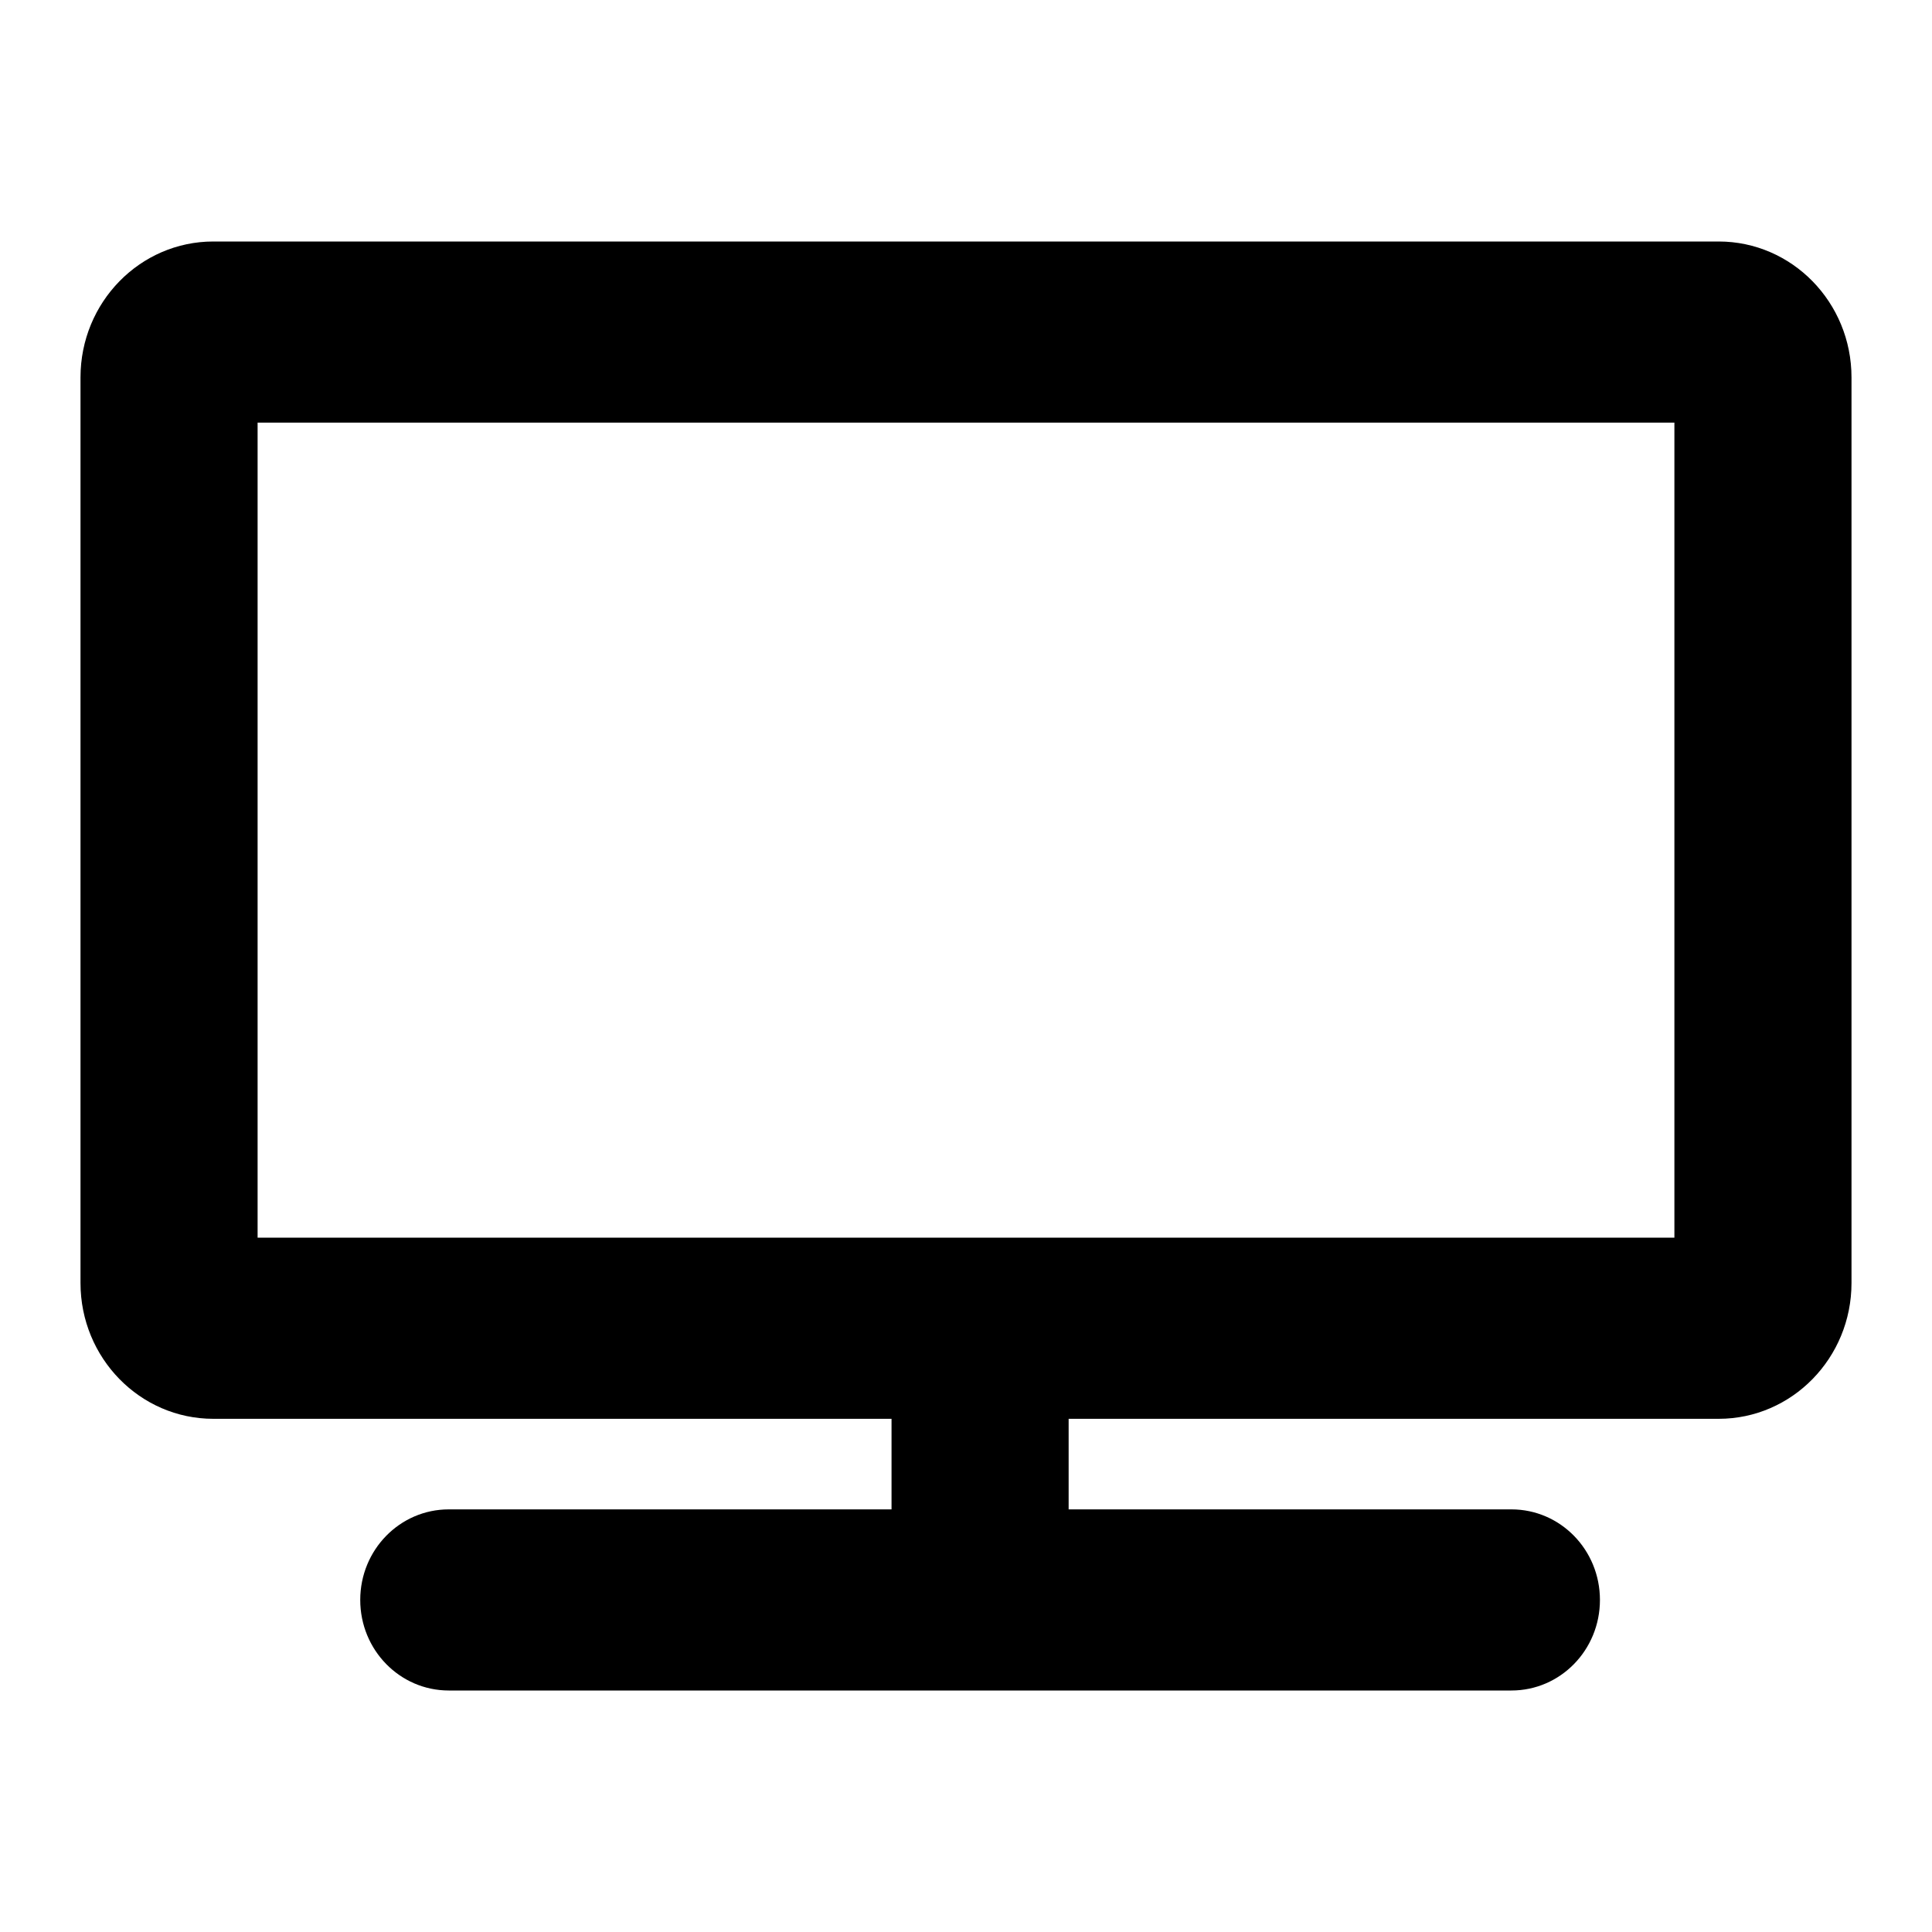
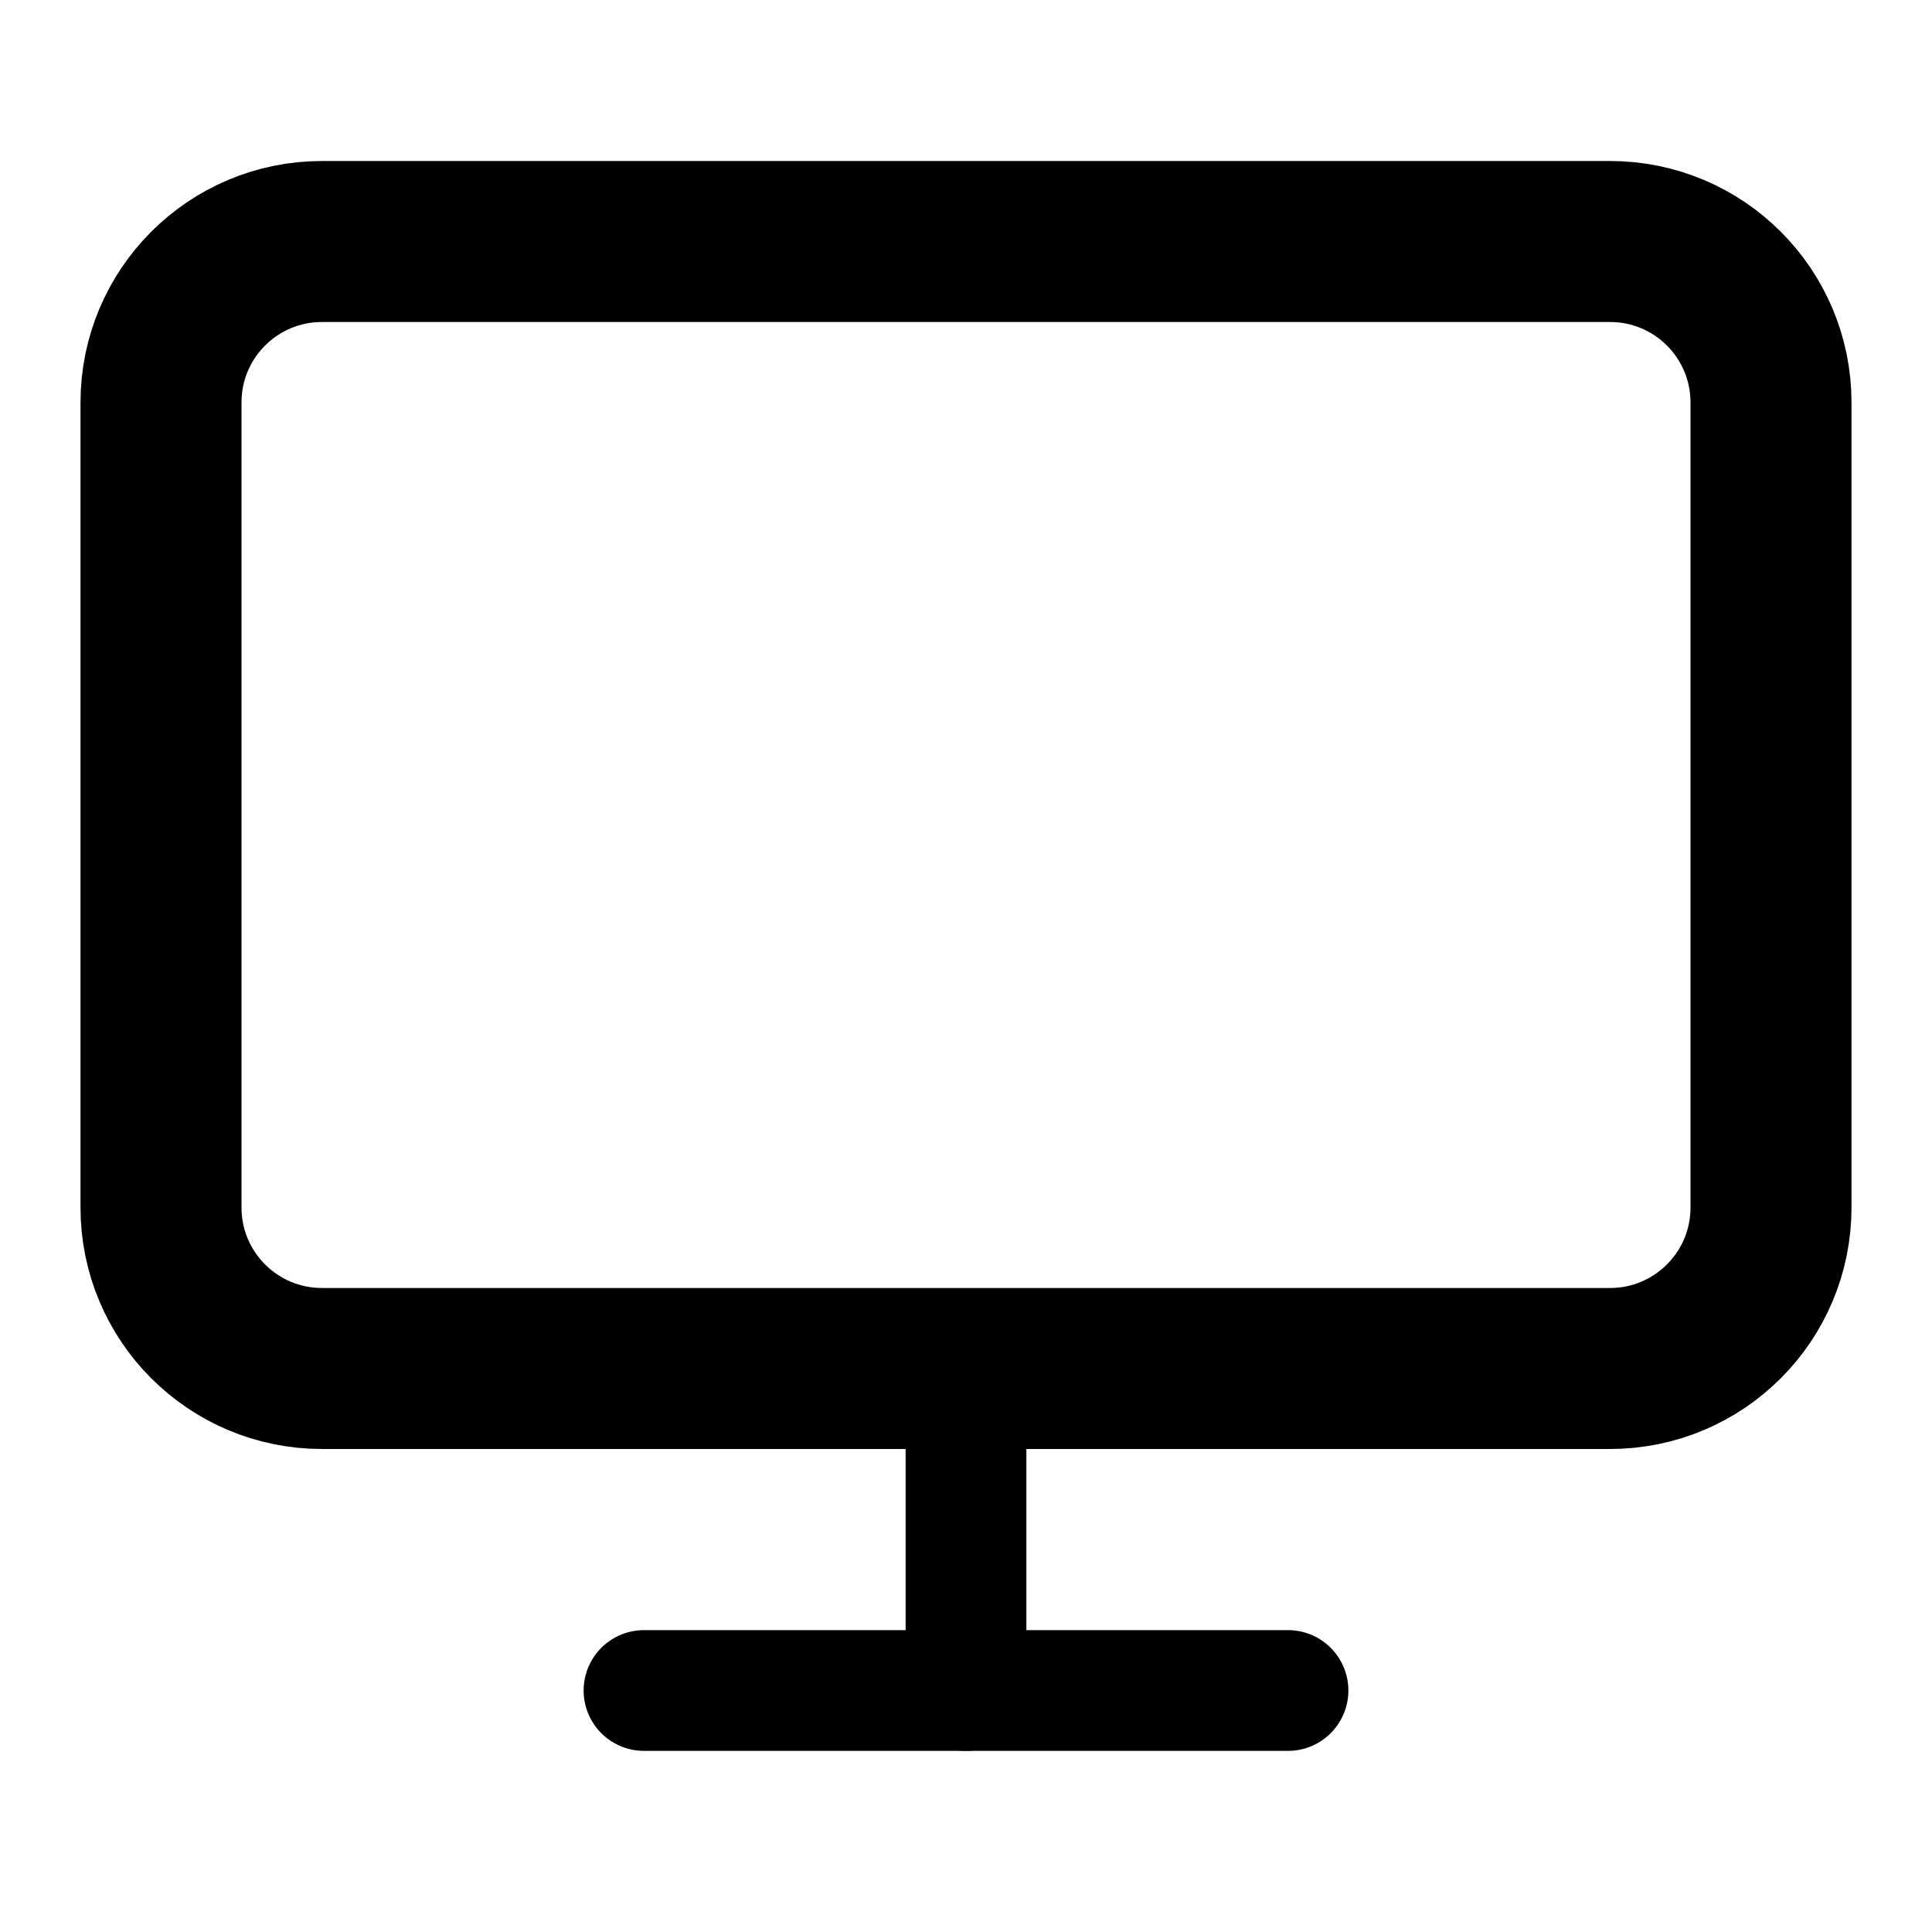
<svg xmlns="http://www.w3.org/2000/svg" width="24" height="24" viewBox="0 0 24 24" fill="none">
-   <path d="M21.35 3H2.65C1.739 3 1 3.756 1 4.688V15.938C1 16.869 1.739 17.625 2.65 17.625H11.075V18.75H5.575C4.967 18.75 4.475 19.253 4.475 19.875C4.475 20.497 4.967 21 5.575 21H18.775C19.384 21 19.875 20.497 19.875 19.875C19.875 19.253 19.384 18.75 18.775 18.75H13.275V17.625H21.35C22.261 17.625 23 16.869 23 15.938V4.688C23 3.756 22.261 3 21.35 3ZM20.8 15.375H3.2V5.25H20.8V15.375Z" fill="currentColor" />
+   <path d="M20 3H4C2.895 3 2 3.895 2 5V15C2 16.105 2.895 17 4 17H20C21.105 17 22 16.105 22 15V5C22 3.895 21.105 3 20 3Z" stroke="currentColor" stroke-width="2" stroke-linecap="round" stroke-linejoin="round" />
+   <path d="M8 21H16" stroke="currentColor" stroke-width="1.5" stroke-linecap="round" stroke-linejoin="round" />
+   <path d="M12 17V21" stroke="currentColor" stroke-width="1.5" stroke-linecap="round" stroke-linejoin="round" />
</svg>
